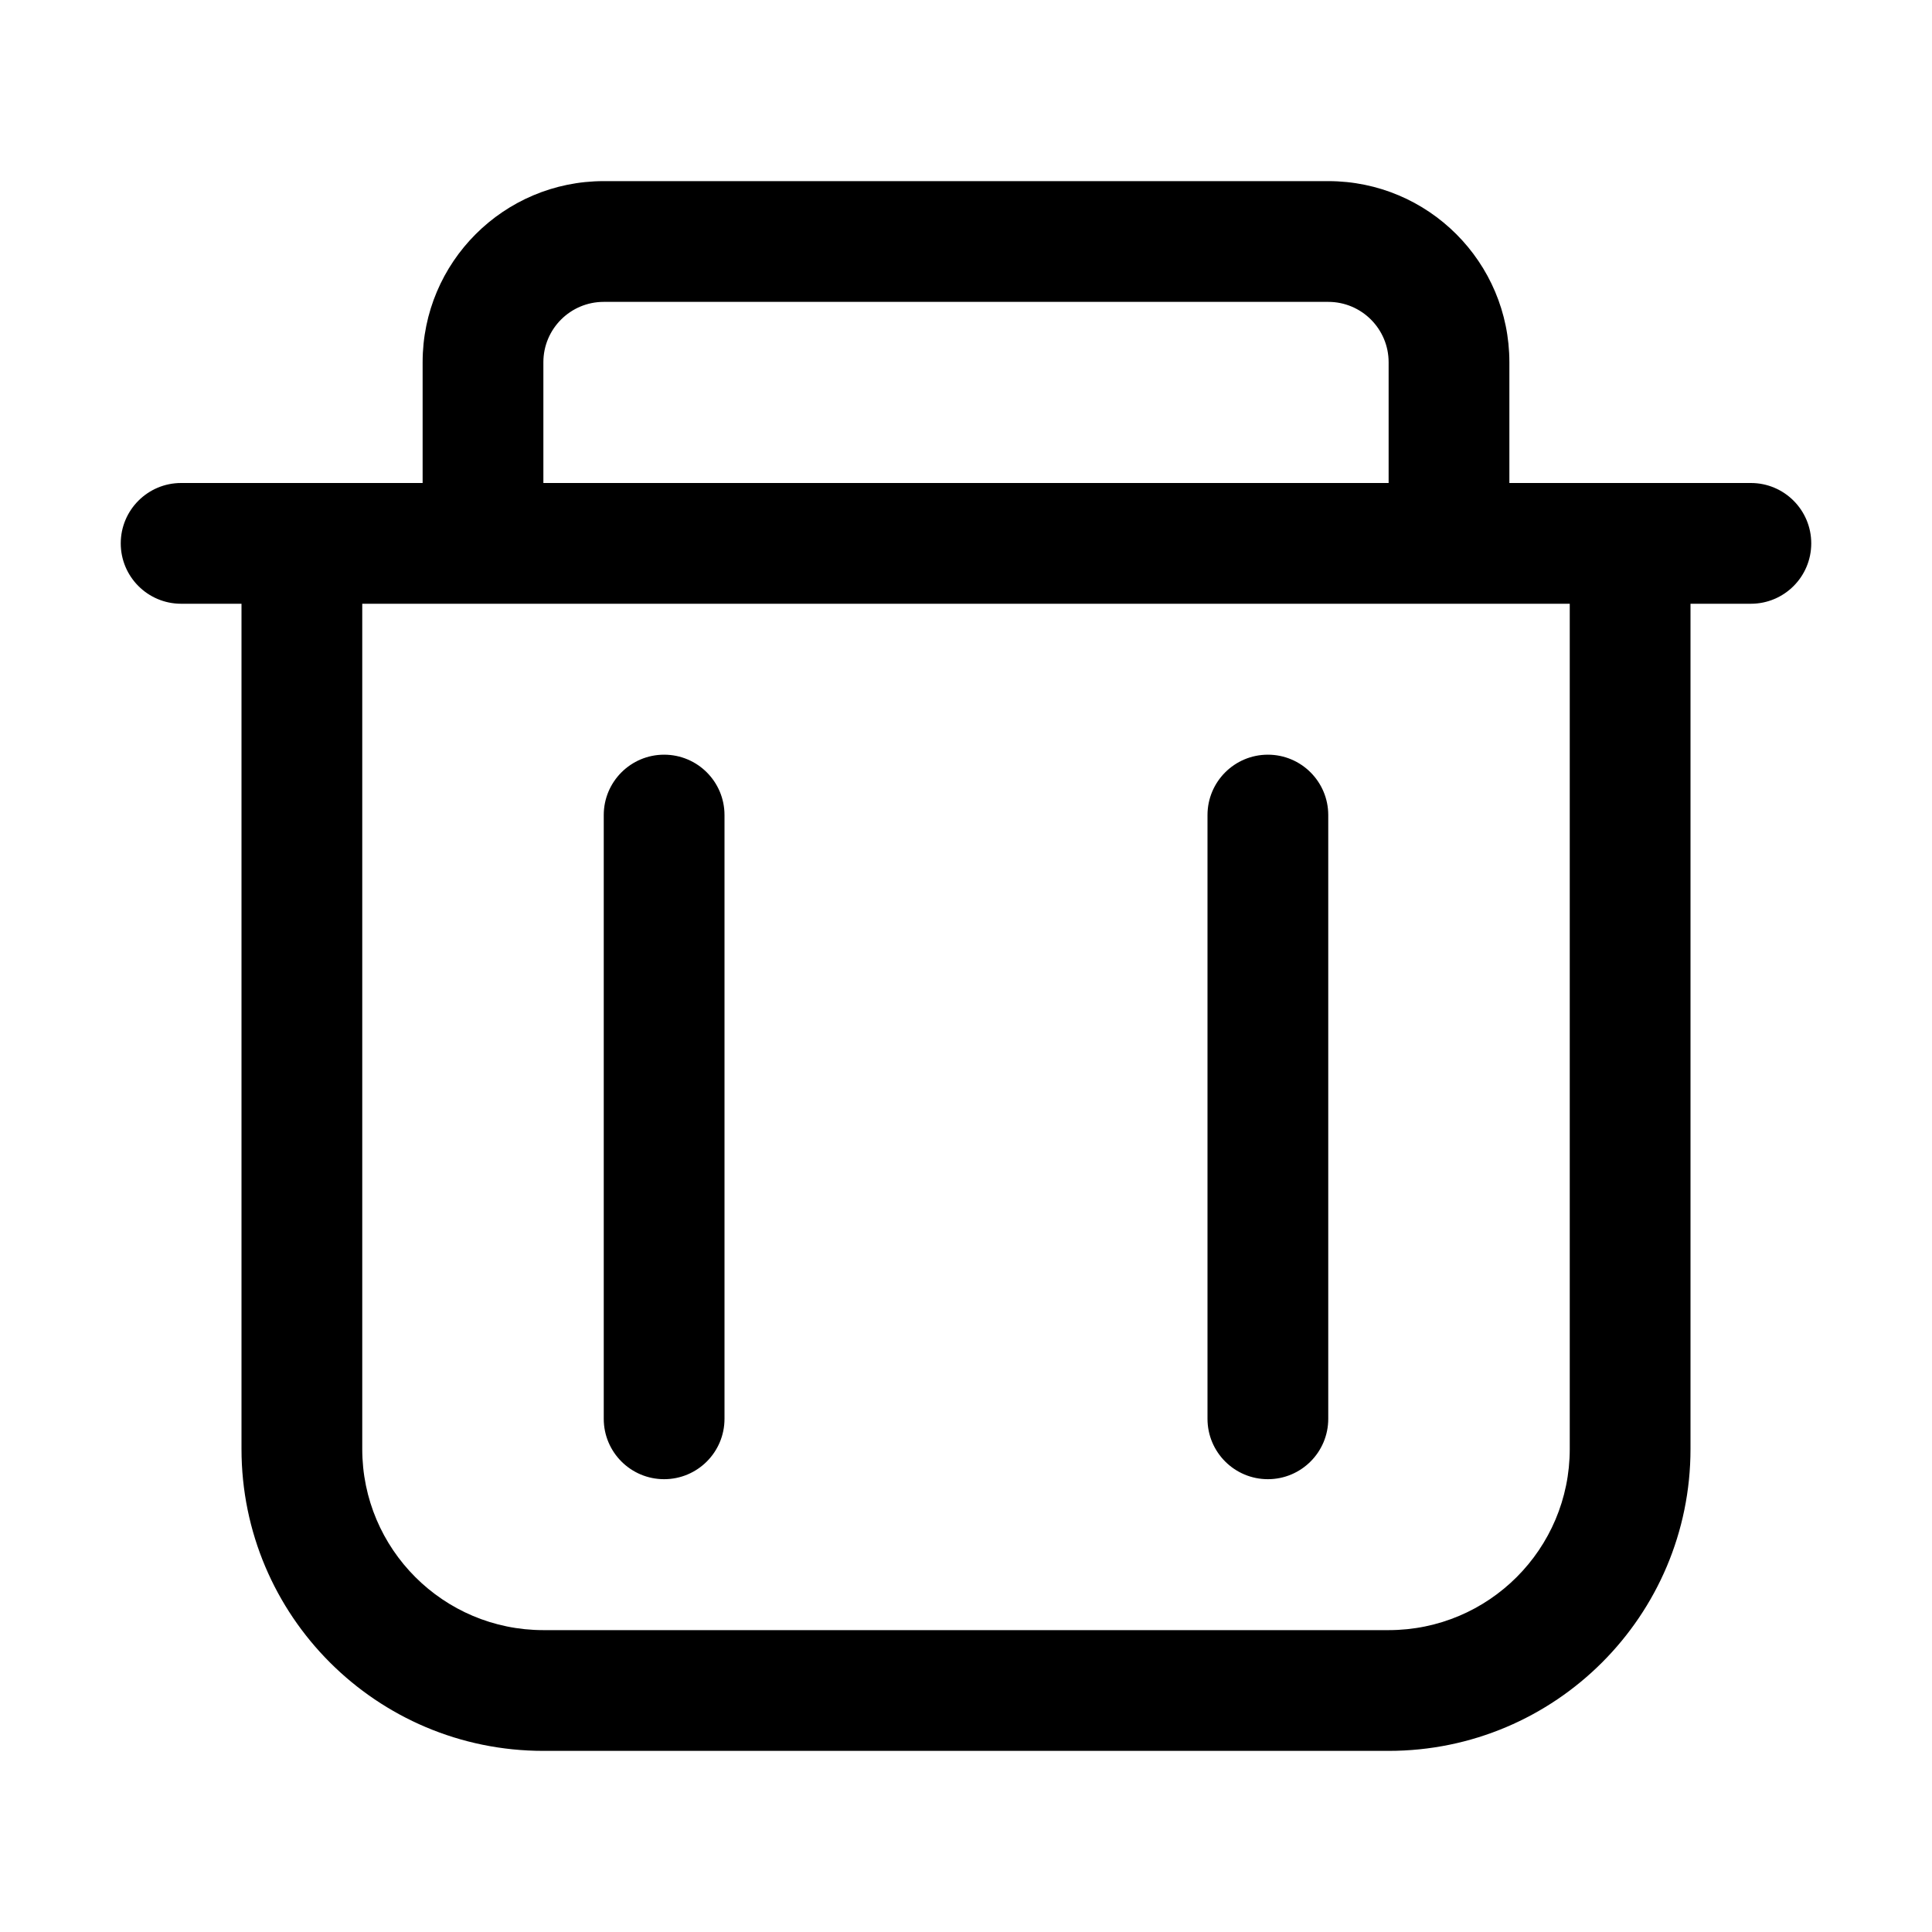
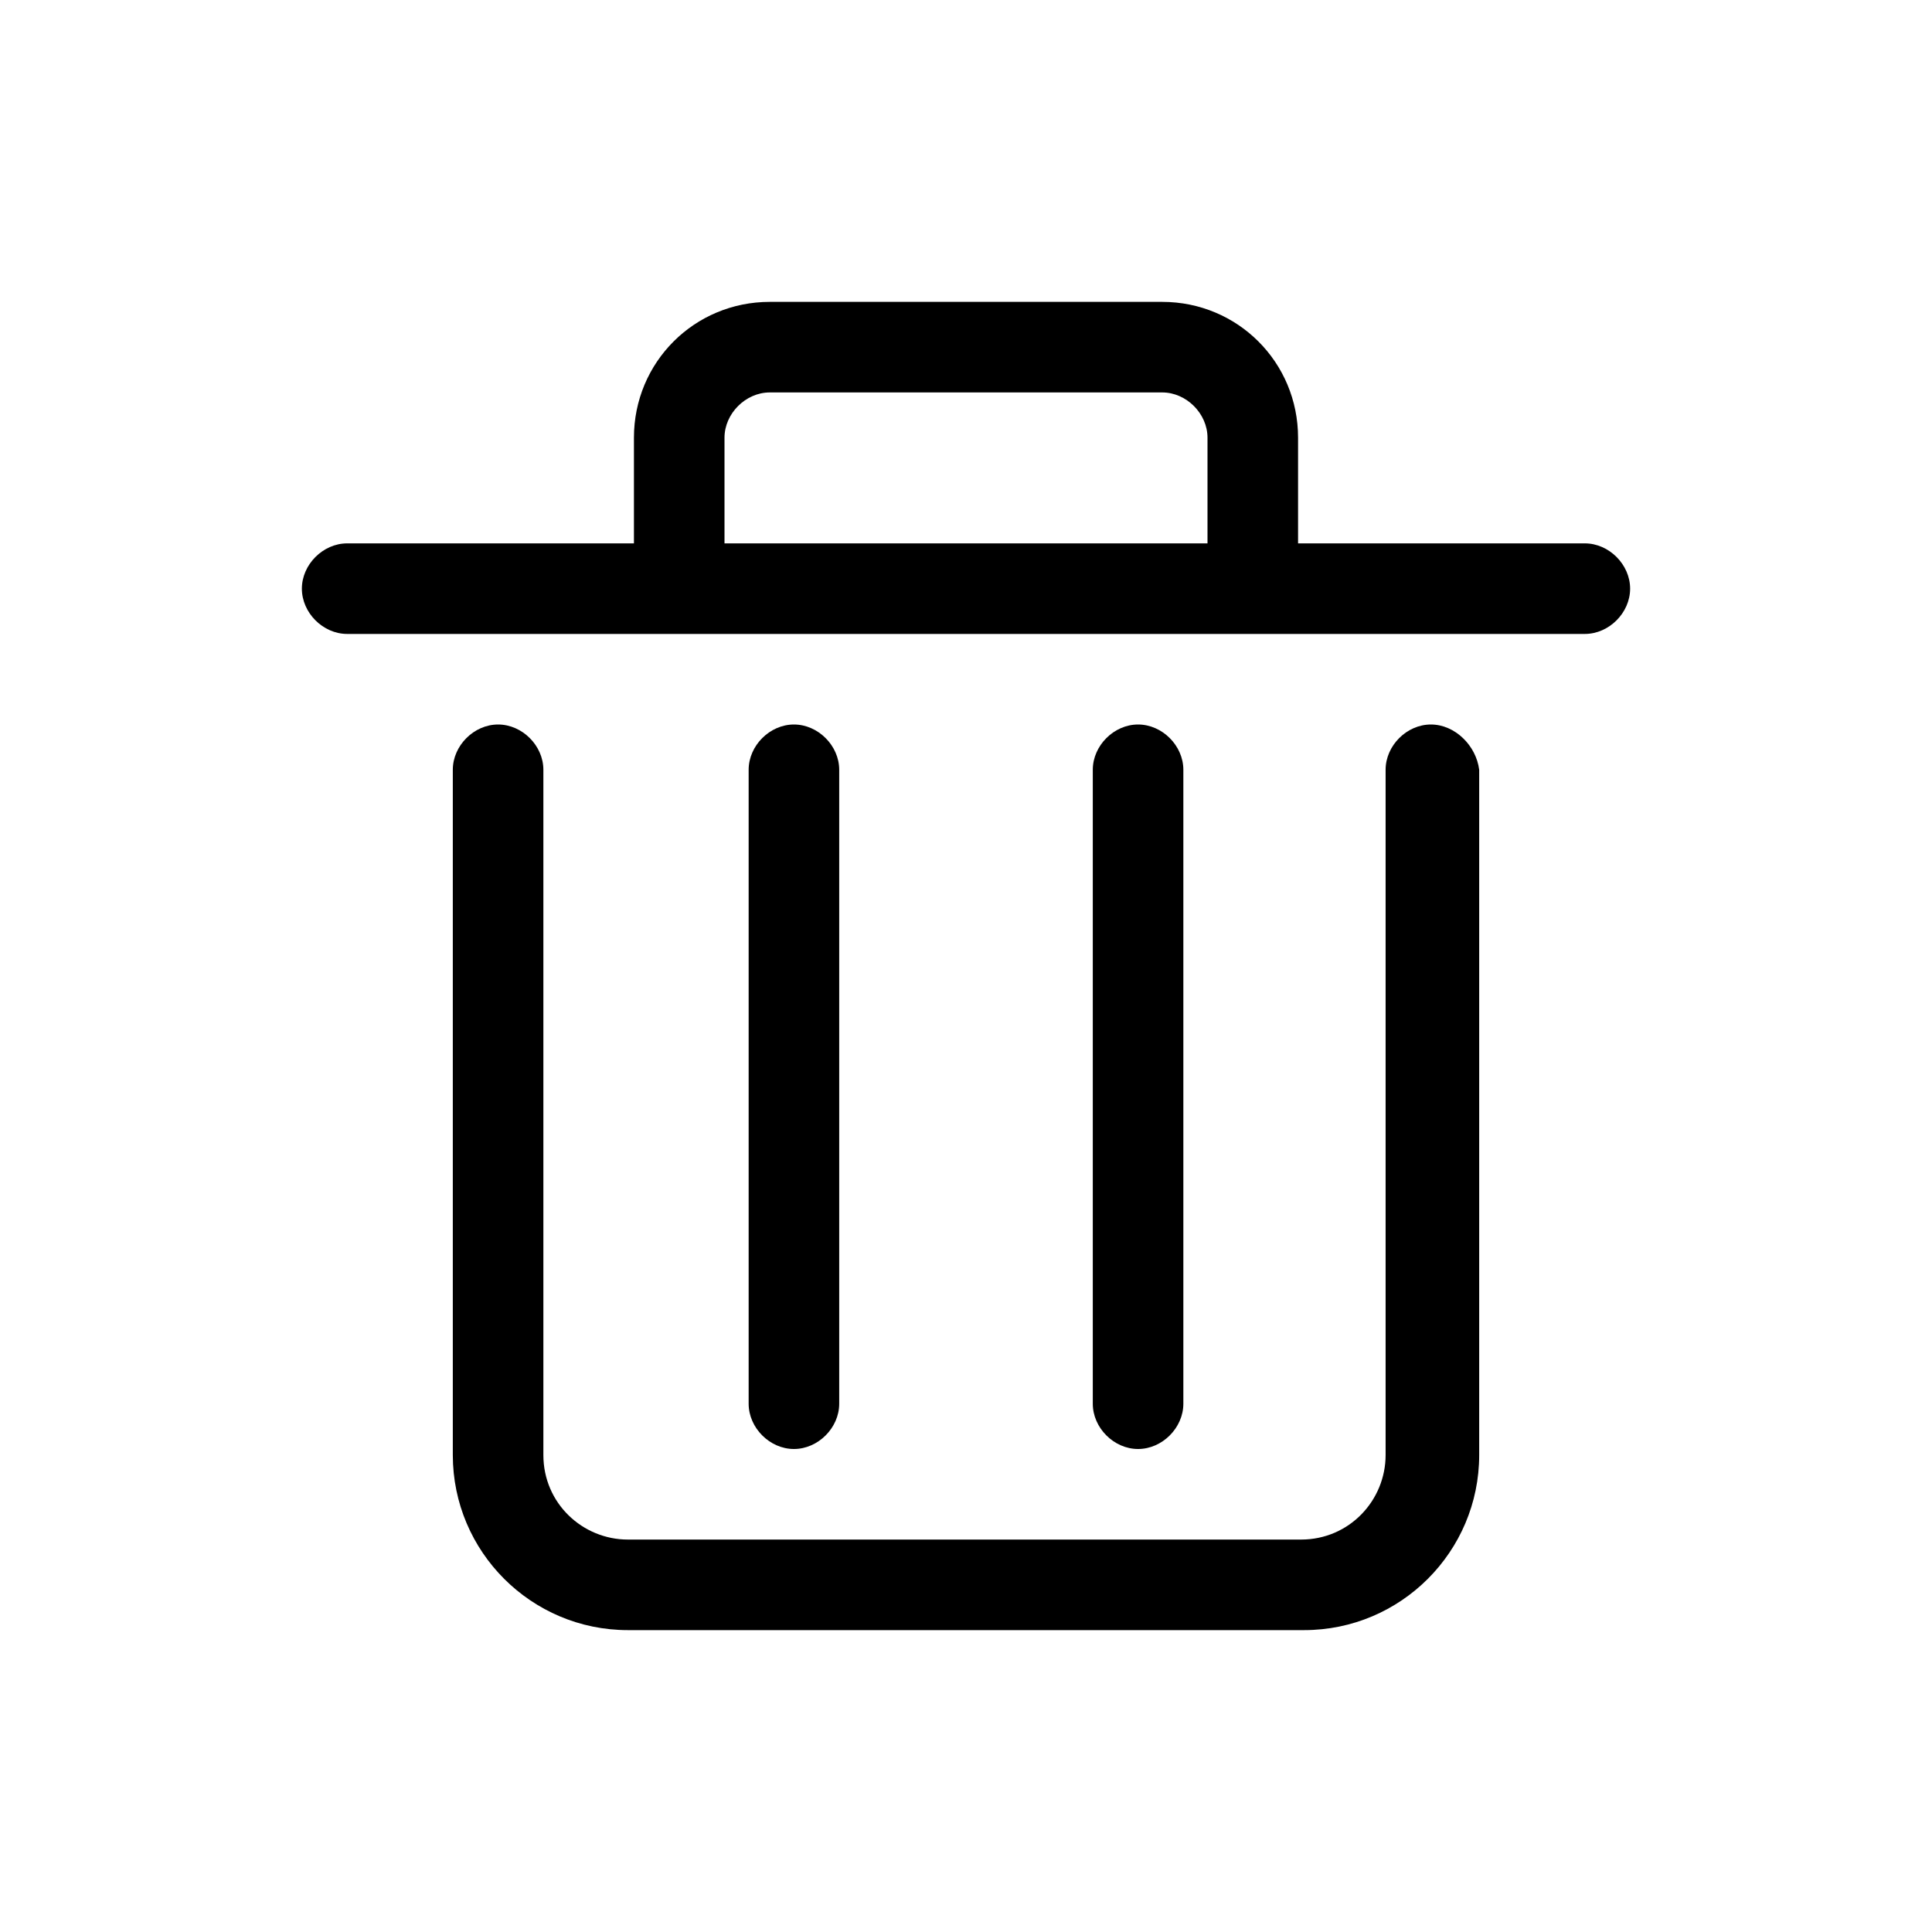
- <svg xmlns="http://www.w3.org/2000/svg" t="1637219691416" class="icon" viewBox="0 0 1024 1024" version="1.1" p-id="8899" width="200" height="200">
+ <svg xmlns="http://www.w3.org/2000/svg" t="1637746709186" class="icon" viewBox="0 0 1024 1024" version="1.1" p-id="2825" width="200" height="200">
  <defs>
    <style type="text/css" />
  </defs>
-   <path d="M96 320a32 32 0 1 1 0-64h832a32 32 0 0 1 0 64H96z m736 0h64v448a160 160 0 0 1-160 160H288a160 160 0 0 1-160-160V320h64v96H128v-96h64v448a96 96 0 0 0 96 96h448a96 96 0 0 0 96-96V320z m-512 112a32 32 0 0 1 64 0v320a32 32 0 0 1-64 0v-320z m320 0a32 32 0 0 1 64 0v320a32 32 0 0 1-64 0v-320zM288 256H224V192a96 96 0 0 1 96-96h384a96 96 0 0 1 96 96v64h-64V224h64v32h-64V192a32 32 0 0 0-32-32H320a32 32 0 0 0-32 32v64z" p-id="8900" />
+   <path d="M840 288H688v-56c0-40-32-72-72-72h-208C368 160 336 192 336 232V288h-152c-12.8 0-24 11.2-24 24s11.2 24 24 24h656c12.8 0 24-11.2 24-24s-11.2-24-24-24zM384 288v-56c0-12.8 11.2-24 24-24h208c12.8 0 24 11.2 24 24V288H384zM758.4 384c-12.8 0-24 11.2-24 24v363.2c0 24-19.2 44.8-44.8 44.8H332.8c-24 0-44.8-19.2-44.8-44.8V408c0-12.8-11.2-24-24-24s-24 11.2-24 24v363.2c0 51.2 41.6 92.8 92.8 92.8h358.4c51.2 0 92.8-41.6 92.8-92.8V408c-1.6-12.8-12.8-24-25.6-24z" p-id="2826" />
+   <path d="M444.8 744v-336c0-12.8-11.2-24-24-24s-24 11.2-24 24v336c0 12.8 11.2 24 24 24s24-11.2 24-24zM627.2 744v-336c0-12.8-11.2-24-24-24s-24 11.2-24 24v336c0 12.8 11.2 24 24 24s24-11.2 24-24z" p-id="2827" />
</svg>
